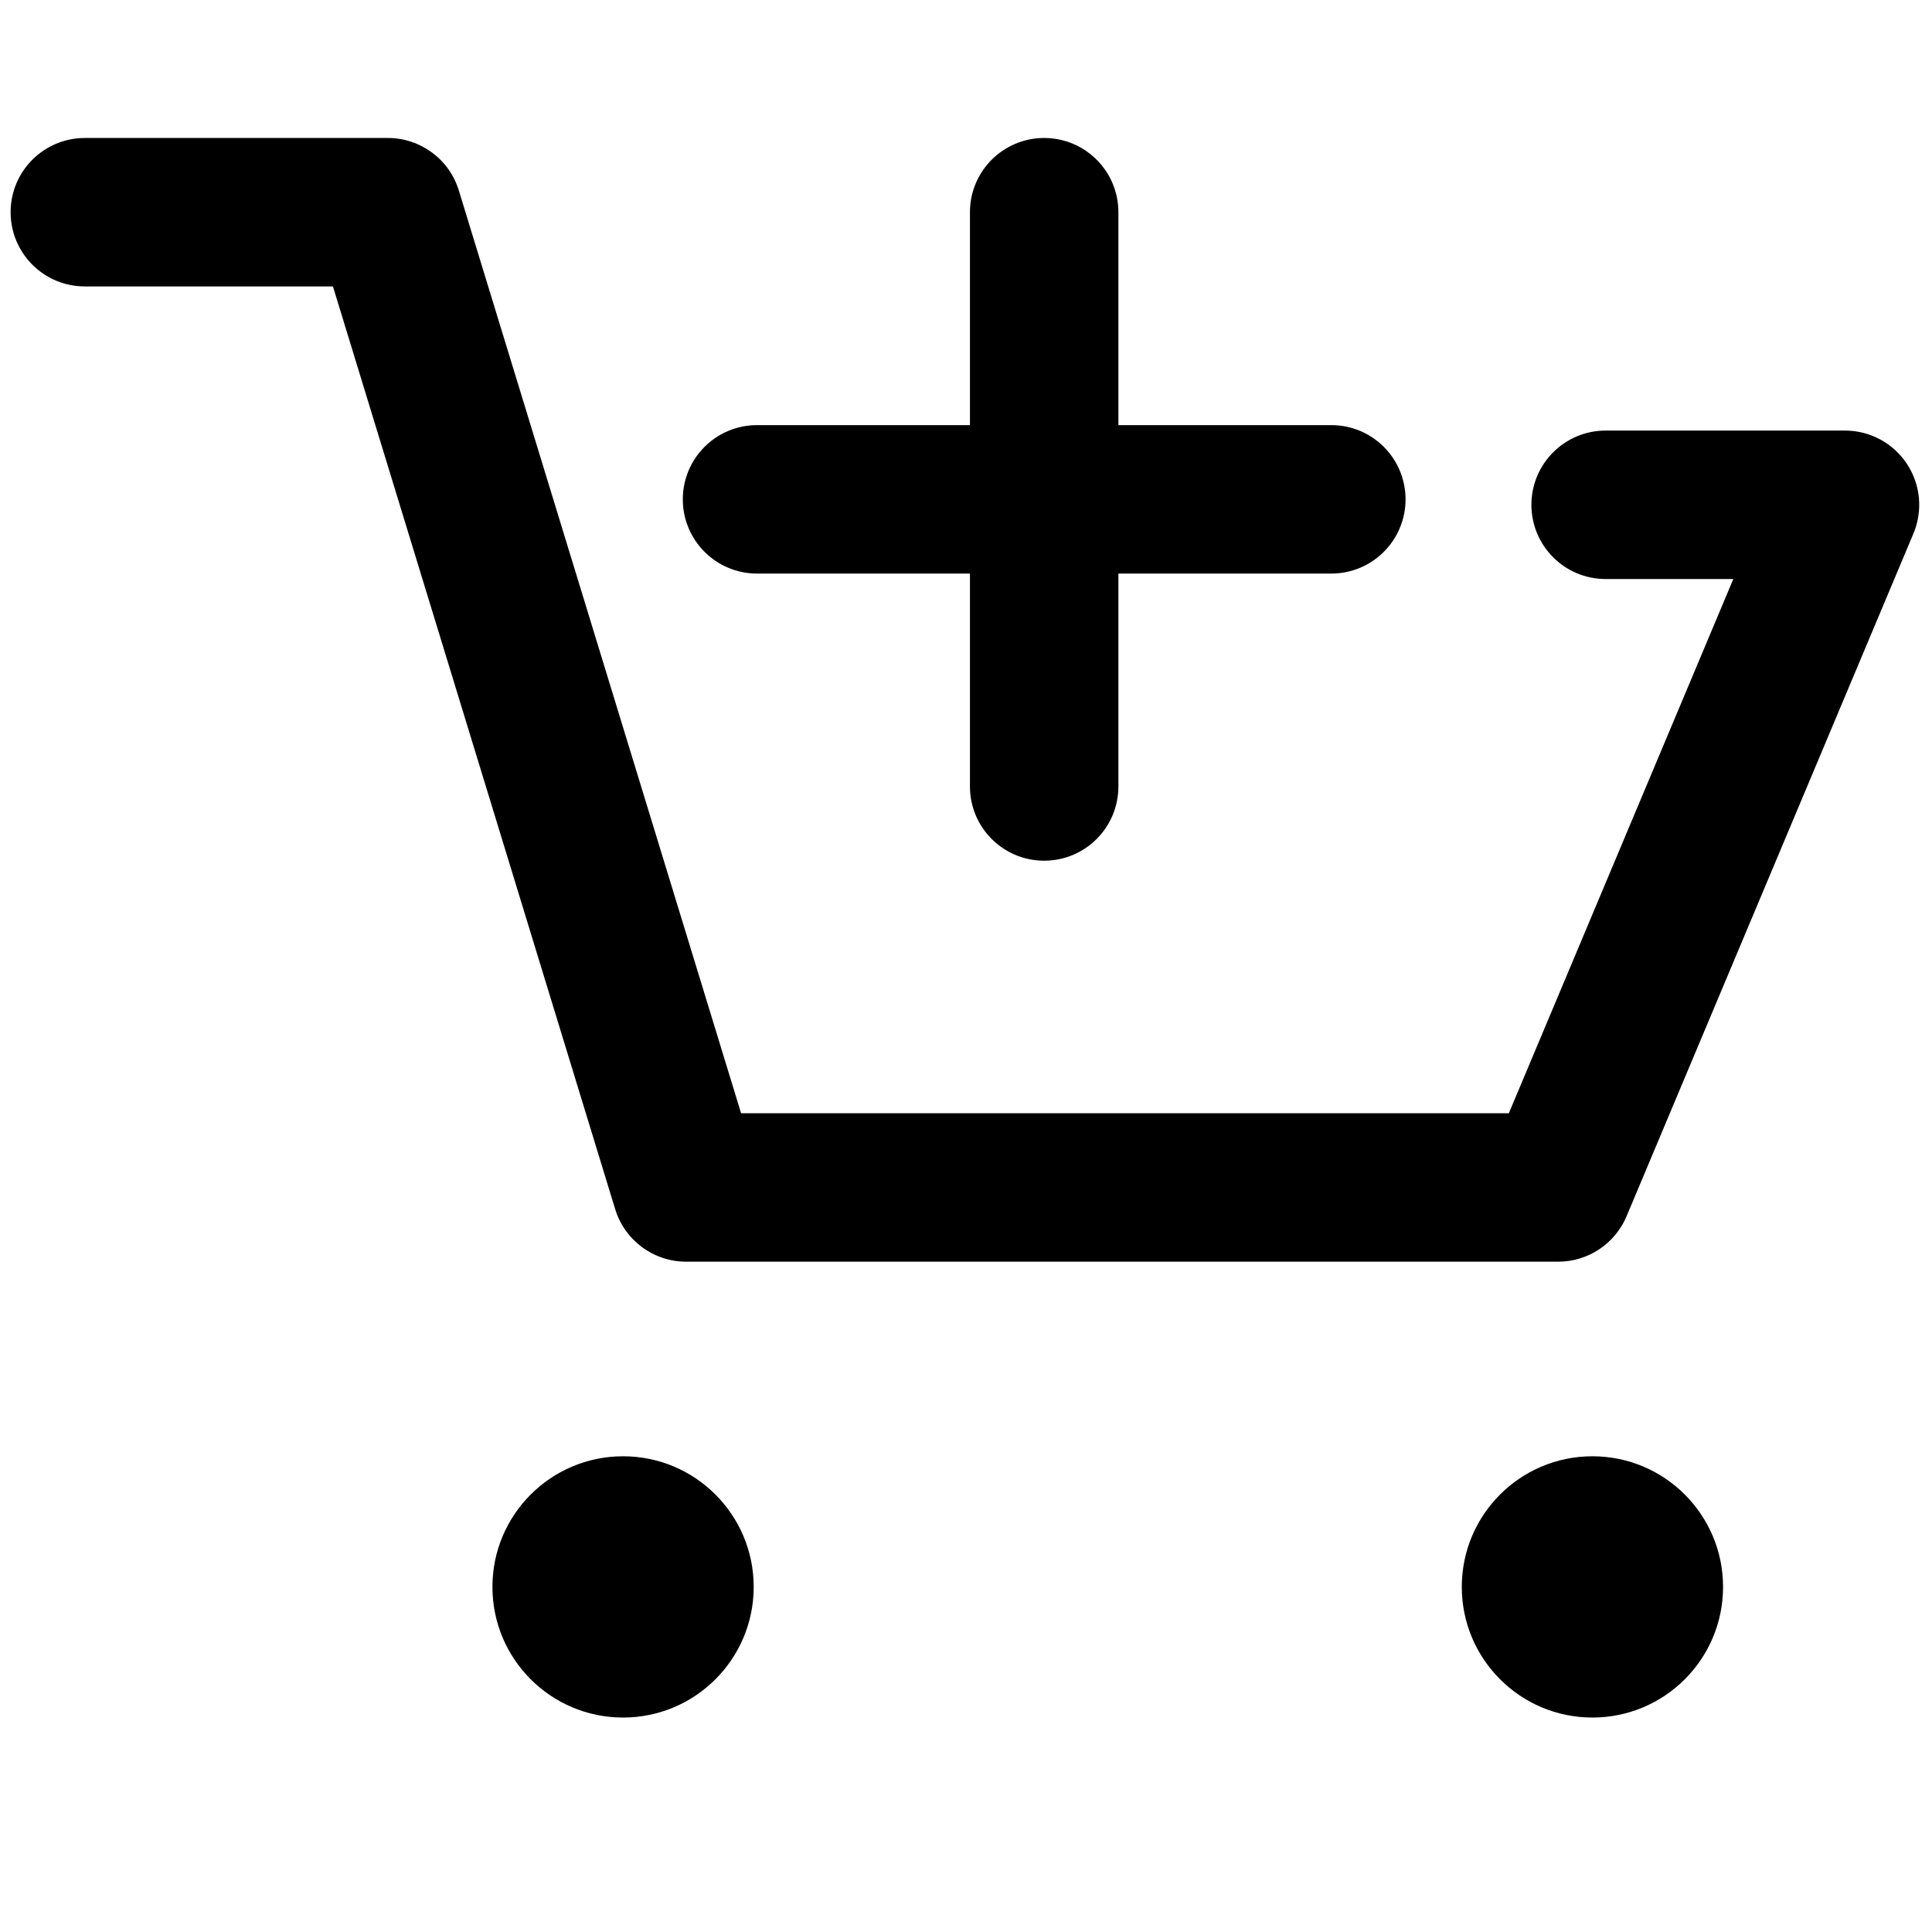
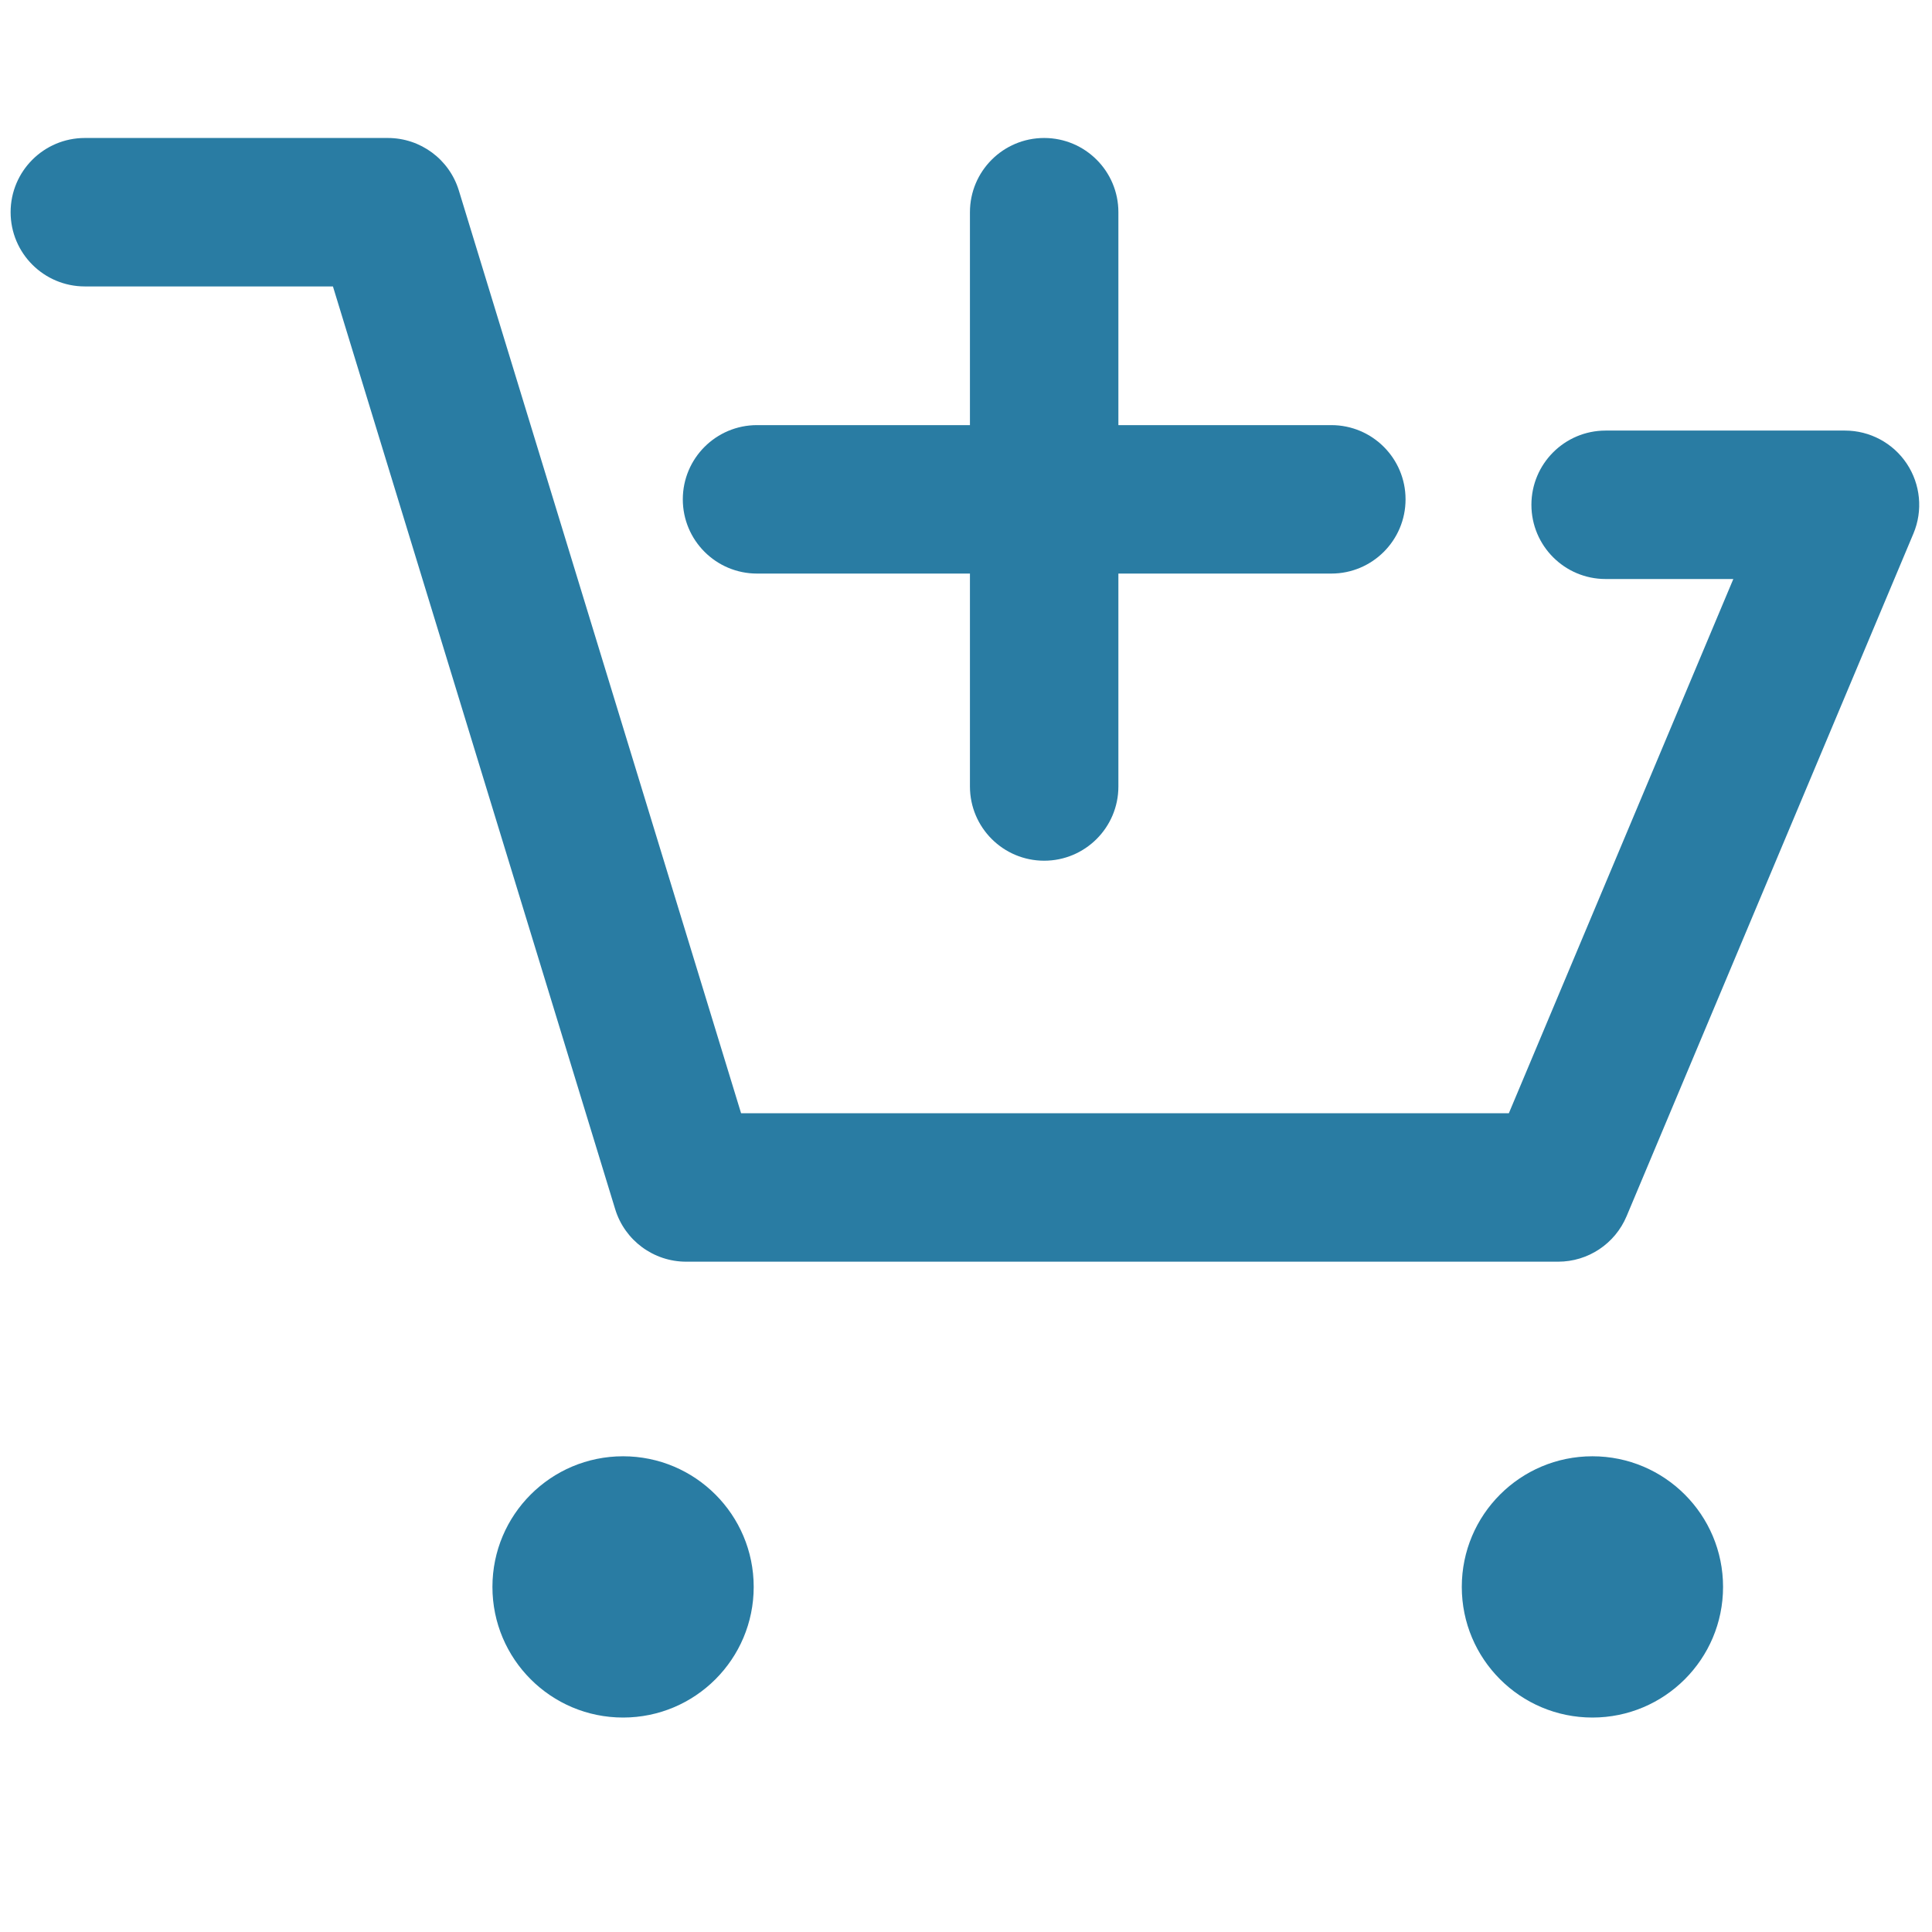
- <svg xmlns="http://www.w3.org/2000/svg" version="1.1" width="256" height="256" viewBox="0 0 256 256" xml:space="preserve">
-   <defs>
- </defs>
-   <g style="stroke: none; stroke-width: 0; stroke-dasharray: none; stroke-linecap: butt; stroke-linejoin: miter; stroke-miterlimit: 10; fill: none; fill-rule: nonzero; opacity: 1;" transform="translate(1.406593 1.406593) scale(2.81 2.81)">
-     <path d="M 72.975 58.994 H 31.855 c -1.539 0 -2.897 -1.005 -3.347 -2.477 L 15.199 13.006 H 3.5 c -1.933 0 -3.5 -1.567 -3.5 -3.5 s 1.567 -3.5 3.5 -3.5 h 14.289 c 1.539 0 2.897 1.005 3.347 2.476 l 13.309 43.512 h 36.204 l 10.585 -25.191 h -6.021 c -1.933 0 -3.5 -1.567 -3.5 -3.5 s 1.567 -3.5 3.5 -3.5 H 86.5 c 1.172 0 2.267 0.587 2.915 1.563 s 0.766 2.212 0.312 3.293 L 76.201 56.85 C 75.655 58.149 74.384 58.994 72.975 58.994 z" style="stroke: none; stroke-width: 1; stroke-dasharray: none; stroke-linecap: butt; stroke-linejoin: miter; stroke-miterlimit: 10; fill: rgb(0,0,0); fill-rule: nonzero; opacity: 1;" transform=" matrix(1 0 0 1 0 0) " stroke-linecap="round" />
-     <circle cx="28.88" cy="74.33" r="6.16" style="stroke: none; stroke-width: 1; stroke-dasharray: none; stroke-linecap: butt; stroke-linejoin: miter; stroke-miterlimit: 10; fill: rgb(0,0,0); fill-rule: nonzero; opacity: 1;" transform="  matrix(1 0 0 1 0 0) " />
-     <circle cx="74.59" cy="74.33" r="6.16" style="stroke: none; stroke-width: 1; stroke-dasharray: none; stroke-linecap: butt; stroke-linejoin: miter; stroke-miterlimit: 10; fill: rgb(0,0,0); fill-rule: nonzero; opacity: 1;" transform="  matrix(1 0 0 1 0 0) " />
-     <path d="M 62.278 19.546 H 52.237 V 9.506 c 0 -1.933 -1.567 -3.5 -3.5 -3.5 s -3.5 1.567 -3.5 3.5 v 10.04 h -10.04 c -1.933 0 -3.5 1.567 -3.5 3.5 s 1.567 3.5 3.5 3.5 h 10.04 v 10.04 c 0 1.933 1.567 3.5 3.5 3.5 s 3.5 -1.567 3.5 -3.5 v -10.04 h 10.041 c 1.933 0 3.5 -1.567 3.5 -3.5 S 64.211 19.546 62.278 19.546 z" style="stroke: none; stroke-width: 1; stroke-dasharray: none; stroke-linecap: butt; stroke-linejoin: miter; stroke-miterlimit: 10; fill: rgb(0,0,0); fill-rule: nonzero; opacity: 1;" transform=" matrix(1 0 0 1 0 0) " stroke-linecap="round" />
+ <svg xmlns="http://www.w3.org/2000/svg" width="256" height="256" viewBox="0 0 256 256" xml:space="preserve">
+   <defs />
+   <g transform="translate(1.406593 1.406593) scale(2.81 2.81)" style="stroke: none; stroke-width: 0; stroke-dasharray: none; stroke-linecap: butt; stroke-linejoin: miter; stroke-miterlimit: 10; fill: none; fill-rule: nonzero; opacity: 1;">
+     <path d="M 72.975 58.994 H 31.855 c -1.539 0 -2.897 -1.005 -3.347 -2.477 L 15.199 13.006 H 3.5 c -1.933 0 -3.5 -1.567 -3.5 -3.5 s 1.567 -3.5 3.5 -3.5 h 14.289 c 1.539 0 2.897 1.005 3.347 2.476 l 13.309 43.512 h 36.204 l 10.585 -25.191 h -6.021 c -1.933 0 -3.5 -1.567 -3.5 -3.5 s 1.567 -3.5 3.5 -3.5 H 86.5 c 1.172 0 2.267 0.587 2.915 1.563 s 0.766 2.212 0.312 3.293 L 76.201 56.85 C 75.655 58.149 74.384 58.994 72.975 58.994 z" transform=" matrix(1 0 0 1 0 0) " stroke-linecap="round" style="stroke: none; stroke-width: 1; stroke-dasharray: none; stroke-linecap: butt; stroke-linejoin: miter; stroke-miterlimit: 10; fill: #297ca3; fill-rule: nonzero; opacity: 1;" />
+     <circle cx="28.88" cy="74.33" r="6.16" transform="  matrix(1 0 0 1 0 0) " style="stroke: none; stroke-width: 1; stroke-dasharray: none; stroke-linecap: butt; stroke-linejoin: miter; stroke-miterlimit: 10; fill: #297ca3; fill-rule: nonzero; opacity: 1;" />
+     <circle cx="74.59" cy="74.33" r="6.16" transform="  matrix(1 0 0 1 0 0) " style="stroke: none; stroke-width: 1; stroke-dasharray: none; stroke-linecap: butt; stroke-linejoin: miter; stroke-miterlimit: 10; fill: #297ca3; fill-rule: nonzero; opacity: 1;" />
+     <path d="M 62.278 19.546 H 52.237 V 9.506 c 0 -1.933 -1.567 -3.5 -3.5 -3.5 s -3.5 1.567 -3.5 3.5 v 10.04 h -10.04 c -1.933 0 -3.5 1.567 -3.5 3.5 s 1.567 3.5 3.5 3.5 h 10.04 v 10.04 c 0 1.933 1.567 3.5 3.5 3.5 s 3.5 -1.567 3.5 -3.5 v -10.04 h 10.041 c 1.933 0 3.5 -1.567 3.5 -3.5 S 64.211 19.546 62.278 19.546 z" transform=" matrix(1 0 0 1 0 0) " stroke-linecap="round" style="stroke: none; stroke-width: 1; stroke-dasharray: none; stroke-linecap: butt; stroke-linejoin: miter; stroke-miterlimit: 10; fill: #297ca3; fill-rule: nonzero; opacity: 1;" />
  </g>
</svg>
